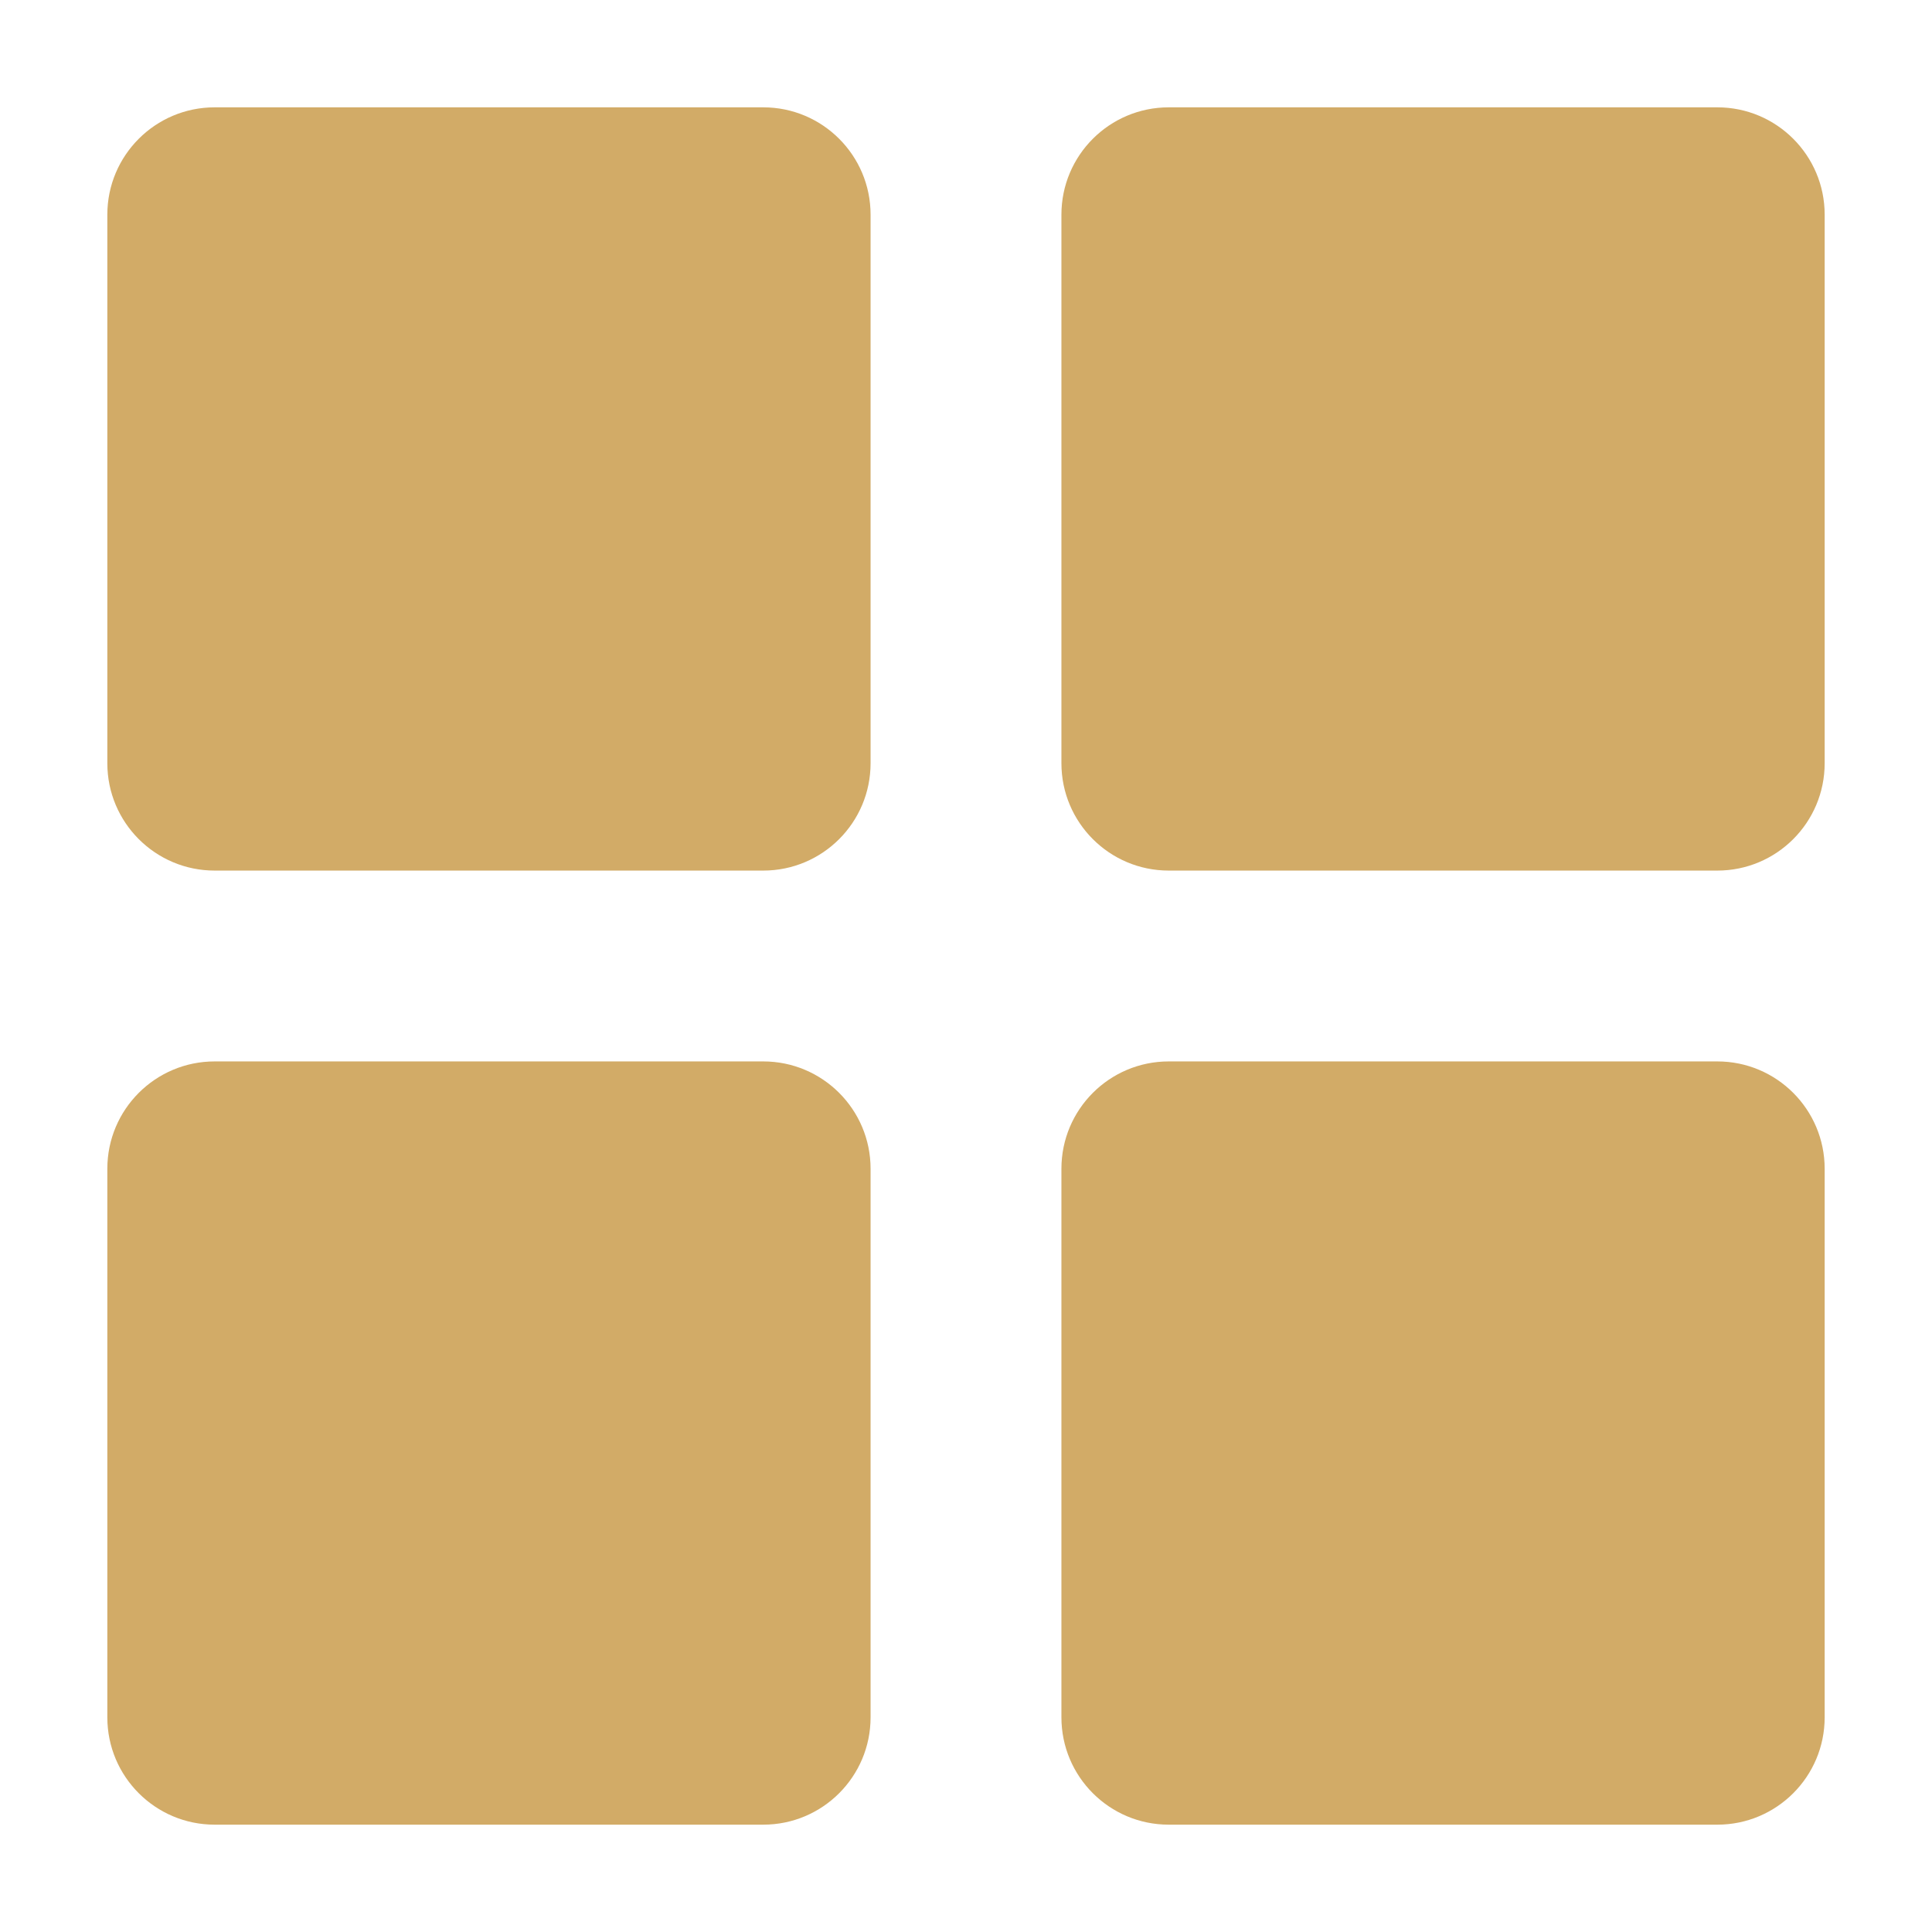
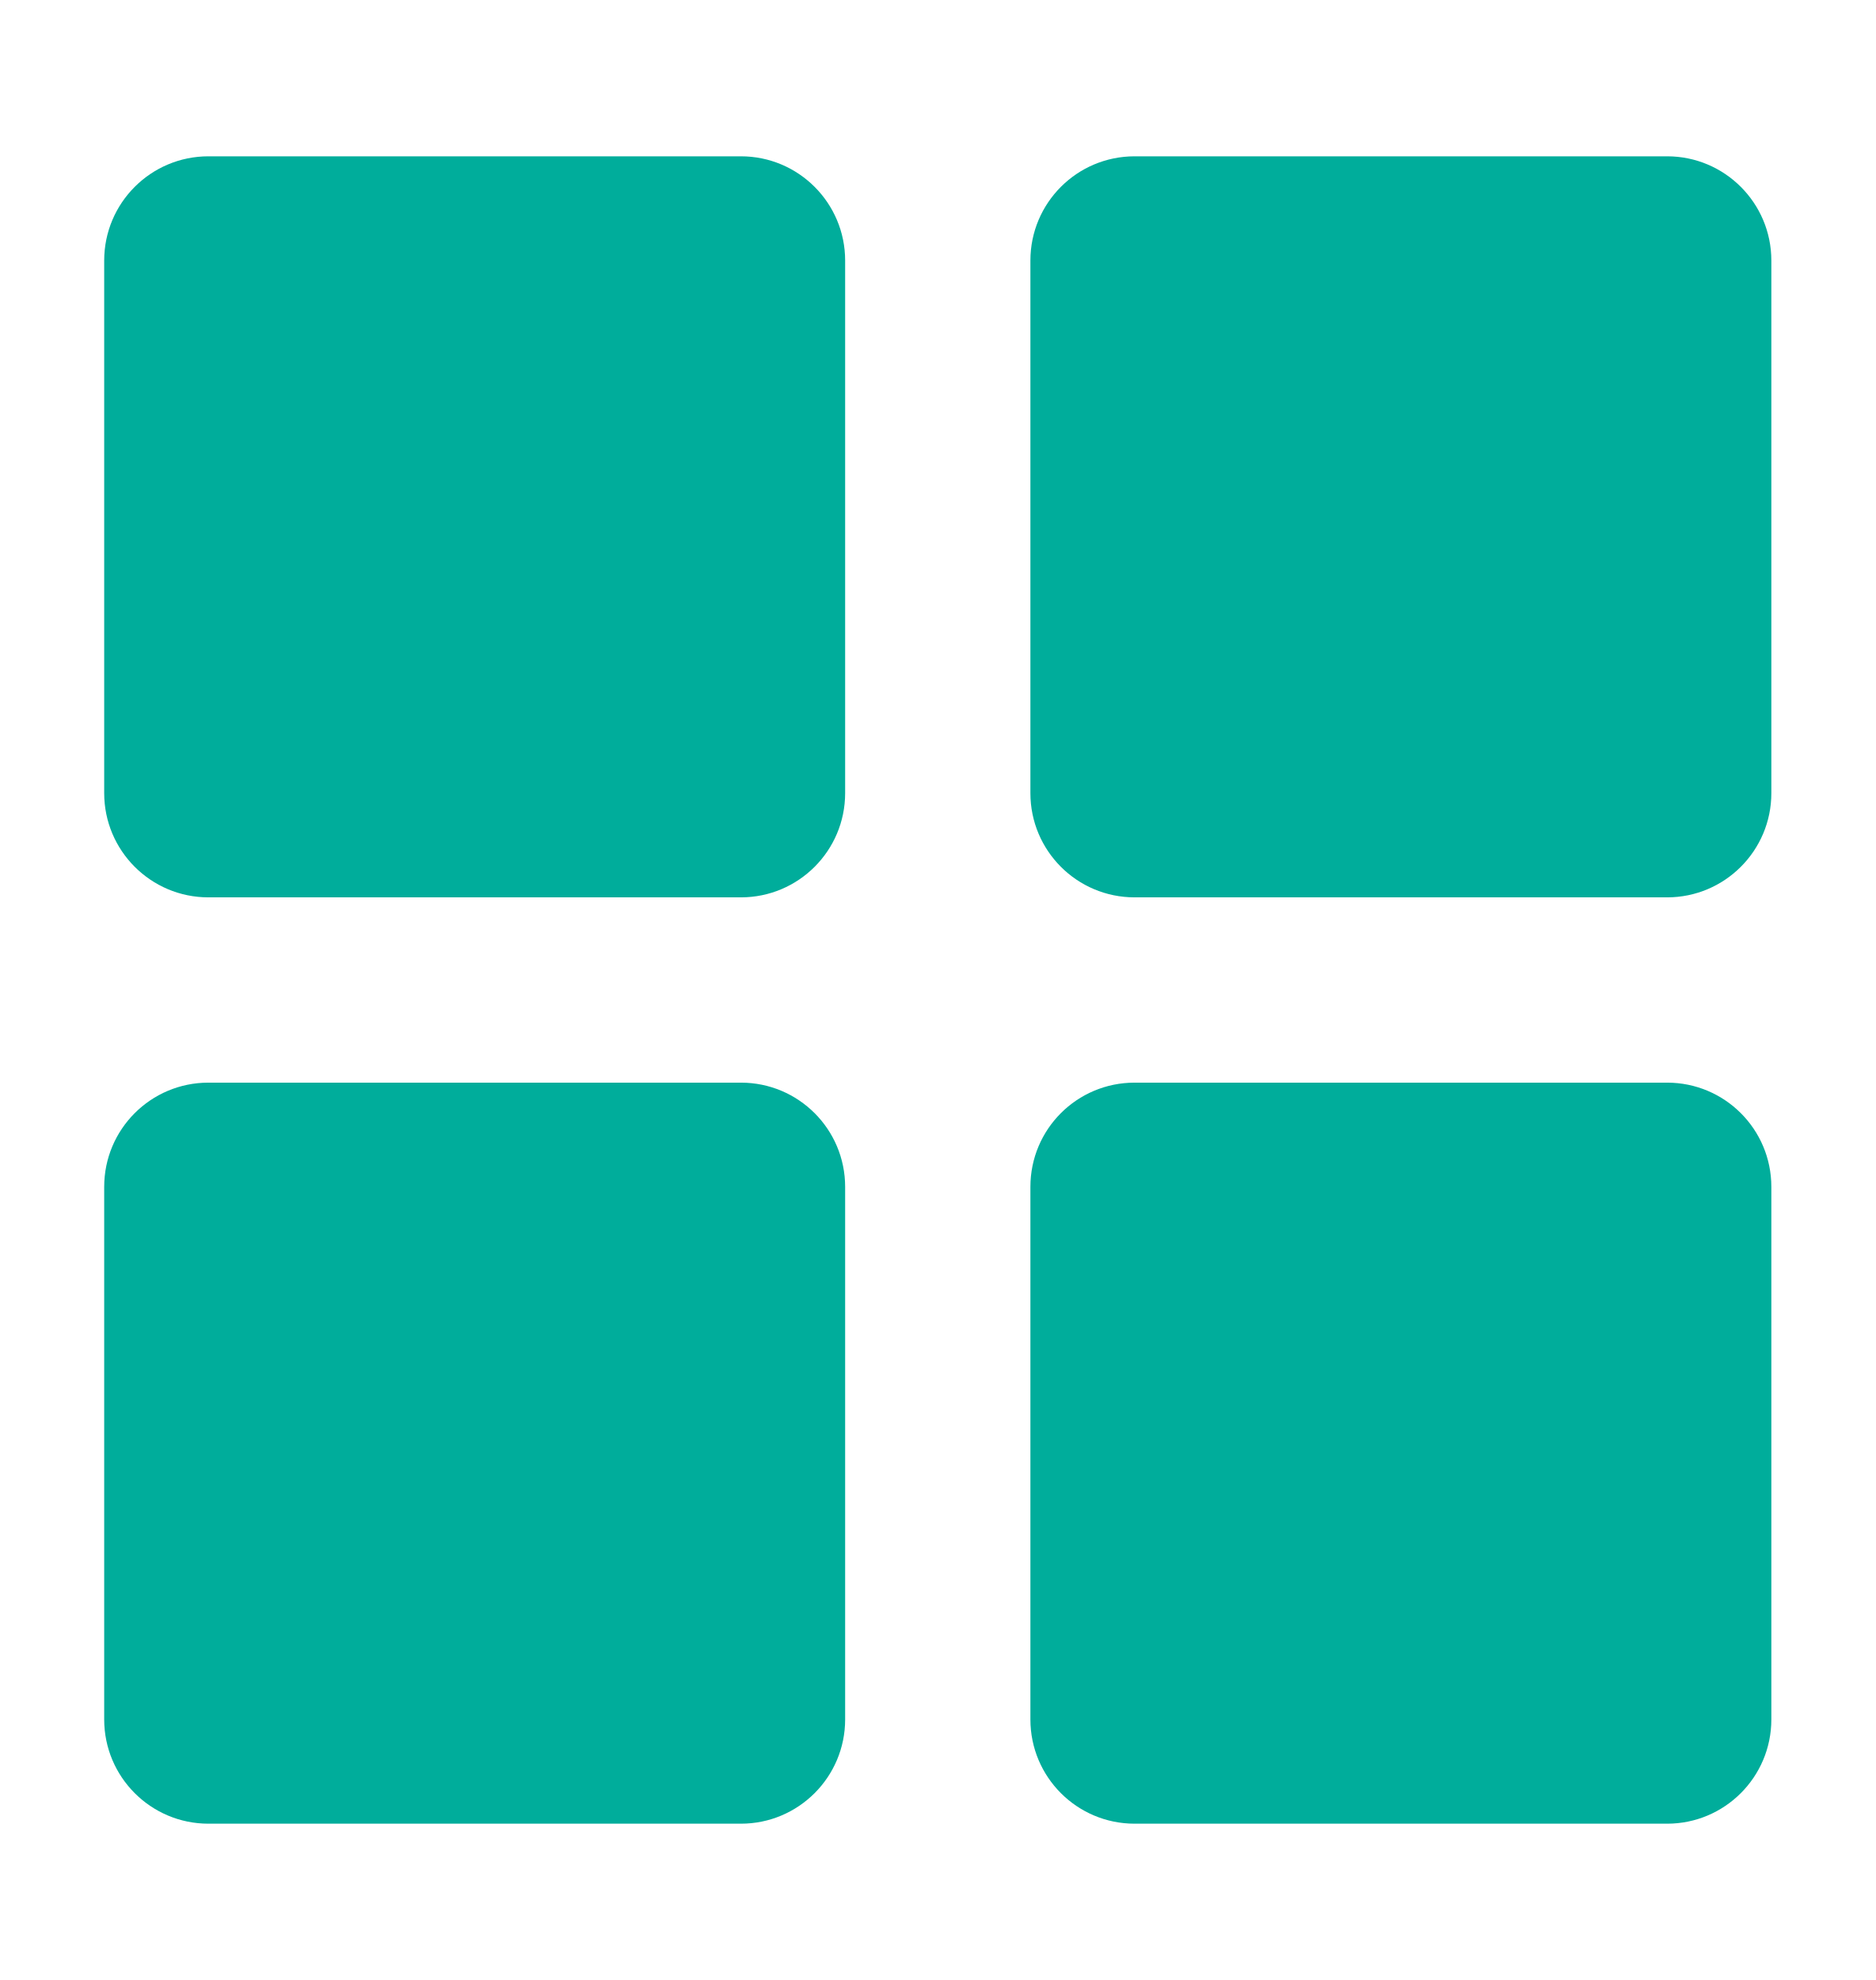
- <svg xmlns="http://www.w3.org/2000/svg" width="18" height="18" viewBox="0 0 18 18" fill="none">
-   <rect x="1" y="1" width="7.111" height="7.111" rx="1" fill="#D2AB67" />
-   <rect x="9.889" y="1" width="7.111" height="7.111" rx="1" fill="#D2AB67" />
-   <rect x="9.889" y="9.889" width="7.111" height="7.111" rx="1" fill="#D2AB67" />
-   <rect x="1" y="9.889" width="7.111" height="7.111" rx="1" fill="#D2AB67" />
+ <svg xmlns="http://www.w3.org/2000/svg" width="18" height="19" viewBox="0 0 18 19" fill="none">
+   <path d="M7.111 1.5H2C1.448 1.5 1 1.948 1 2.5V7.611C1 8.163 1.448 8.611 2 8.611H7.111C7.663 8.611 8.111 8.163 8.111 7.611V2.5C8.111 1.948 7.663 1.5 7.111 1.5Z" fill="#00AD9B" />
+   <path d="M16 1.5H10.889C10.336 1.5 9.889 1.948 9.889 2.5V7.611C9.889 8.163 10.336 8.611 10.889 8.611H16C16.552 8.611 17 8.163 17 7.611V2.5C17 1.948 16.552 1.5 16 1.5Z" fill="#00AD9B" />
+   <path d="M16 10.389H10.889C10.336 10.389 9.889 10.836 9.889 11.389V16.5C9.889 17.052 10.336 17.5 10.889 17.5H16C16.552 17.5 17 17.052 17 16.5V11.389C17 10.836 16.552 10.389 16 10.389Z" fill="#00AD9B" />
+   <path d="M7.111 10.389H2C1.448 10.389 1 10.836 1 11.389V16.5C1 17.052 1.448 17.5 2 17.5H7.111C7.663 17.5 8.111 17.052 8.111 16.5V11.389C8.111 10.836 7.663 10.389 7.111 10.389Z" fill="#00AD9B" />
</svg>
